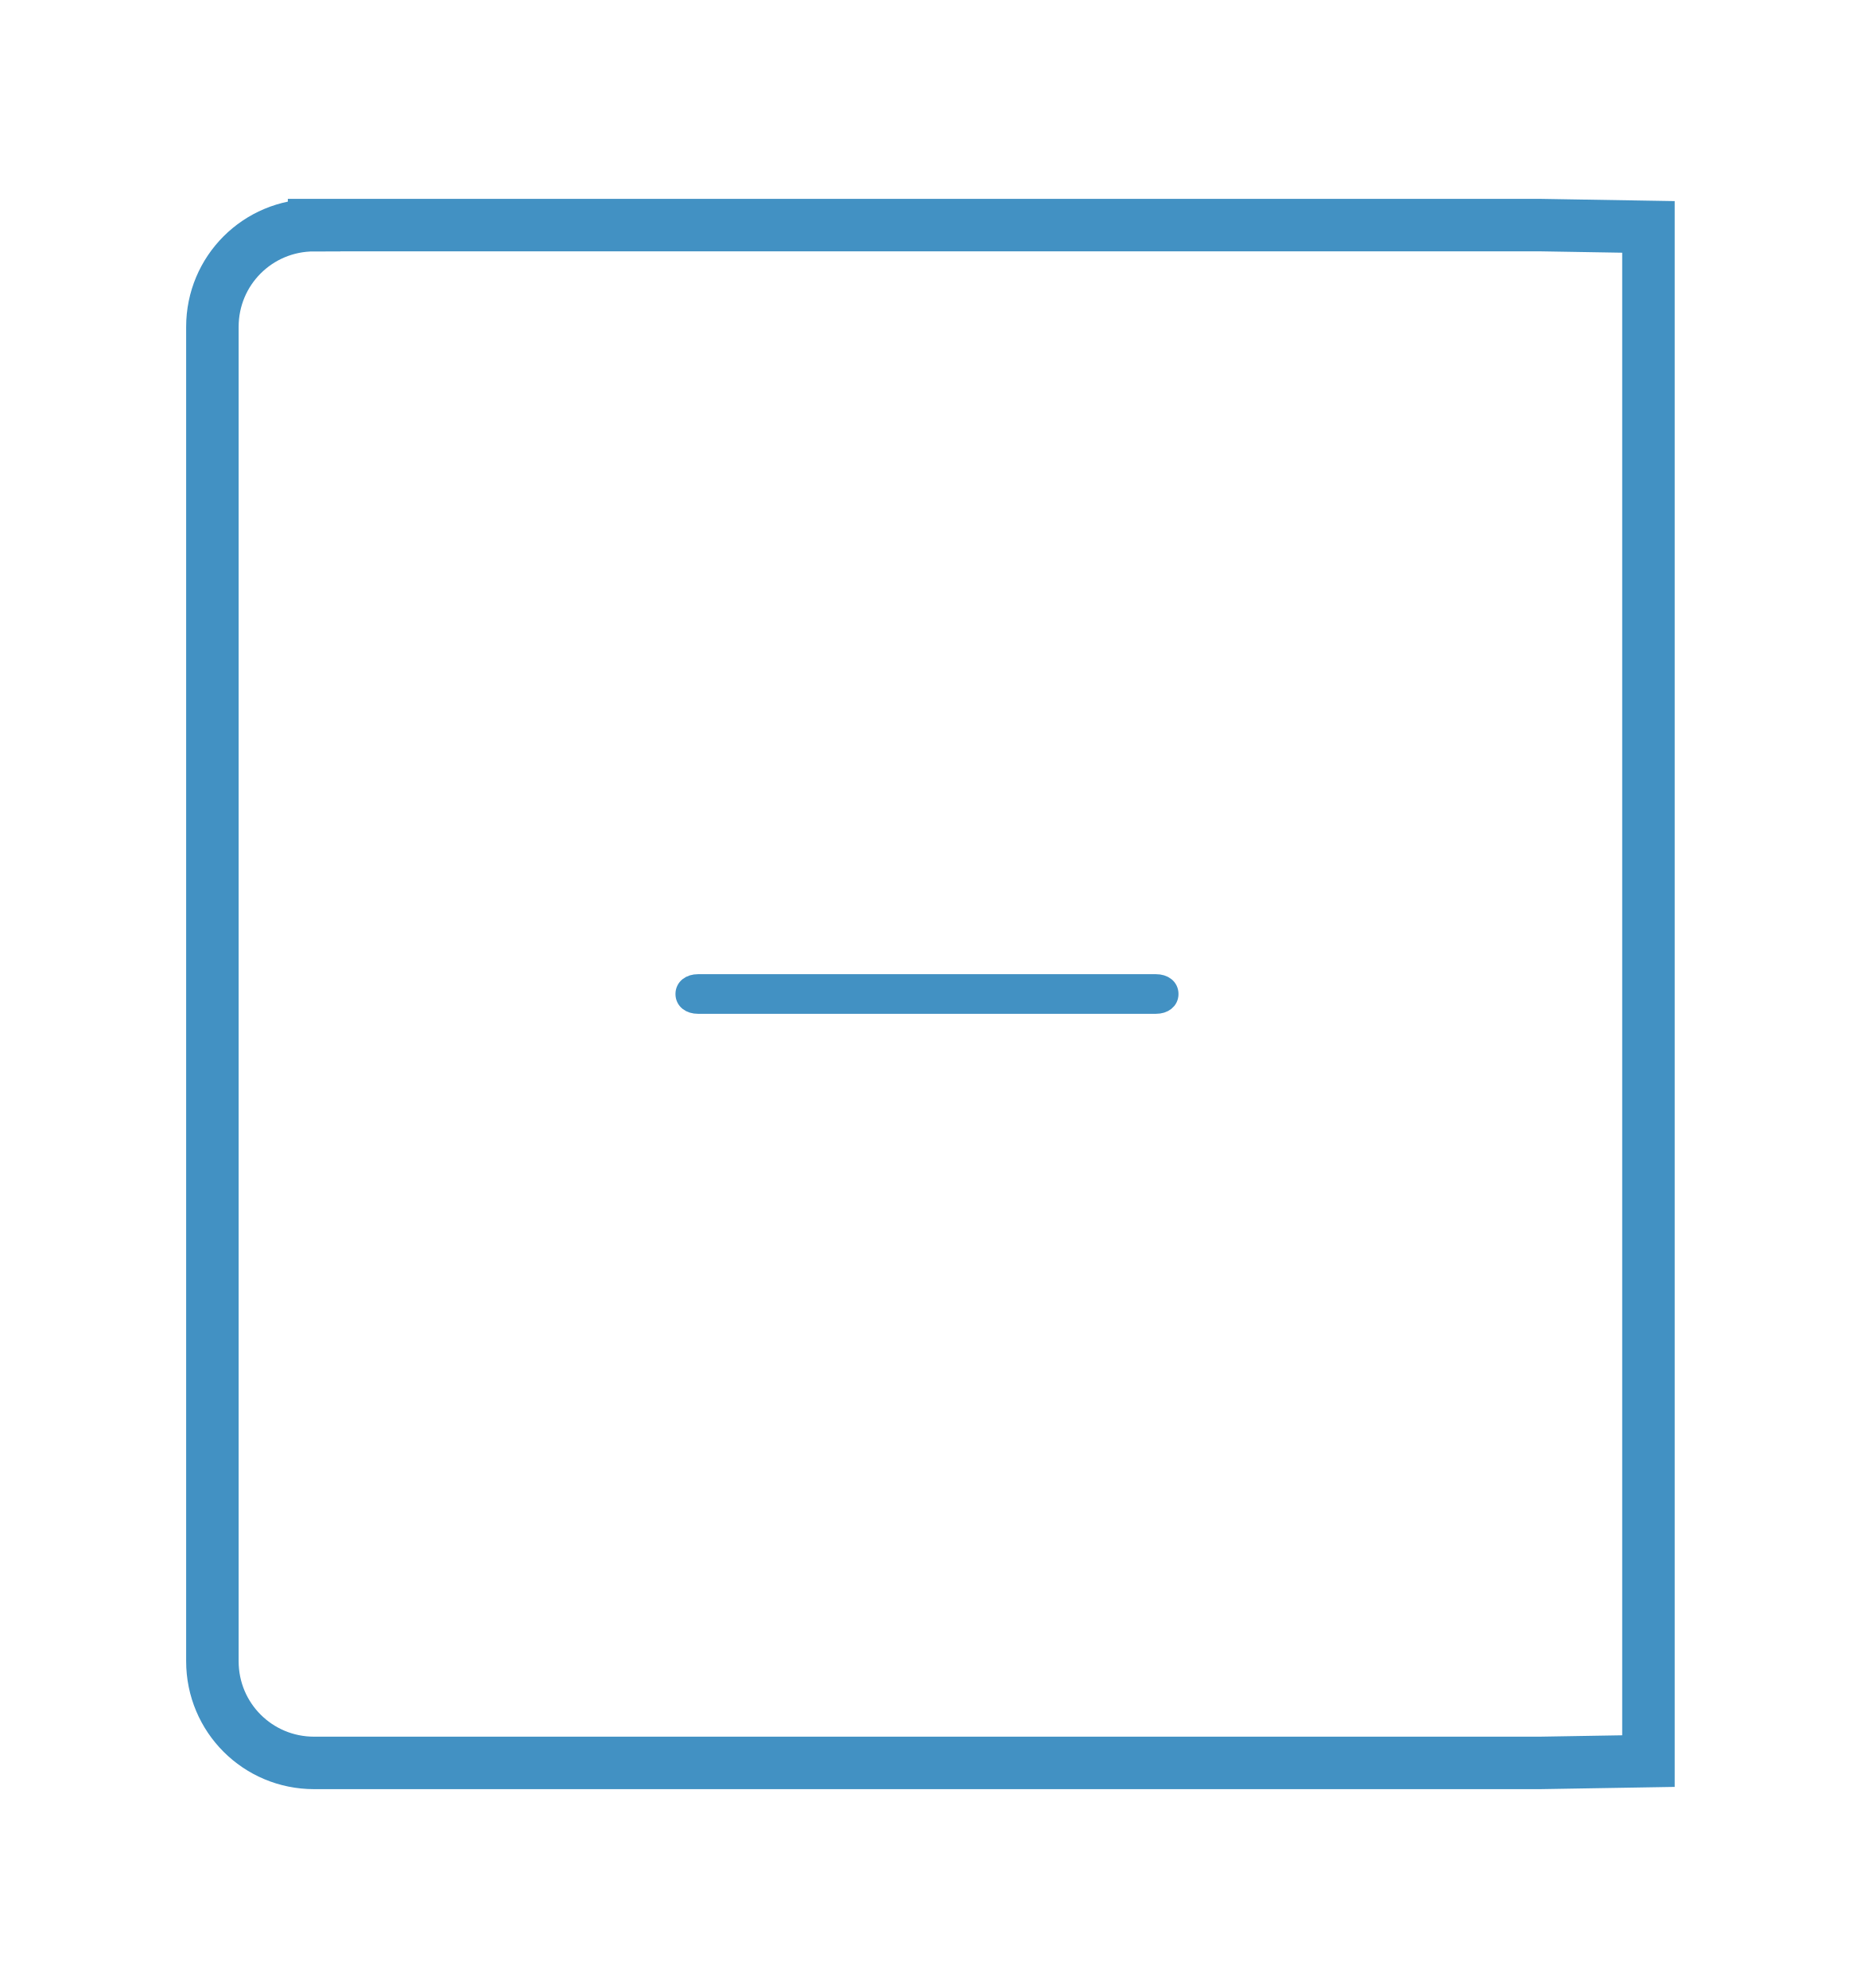
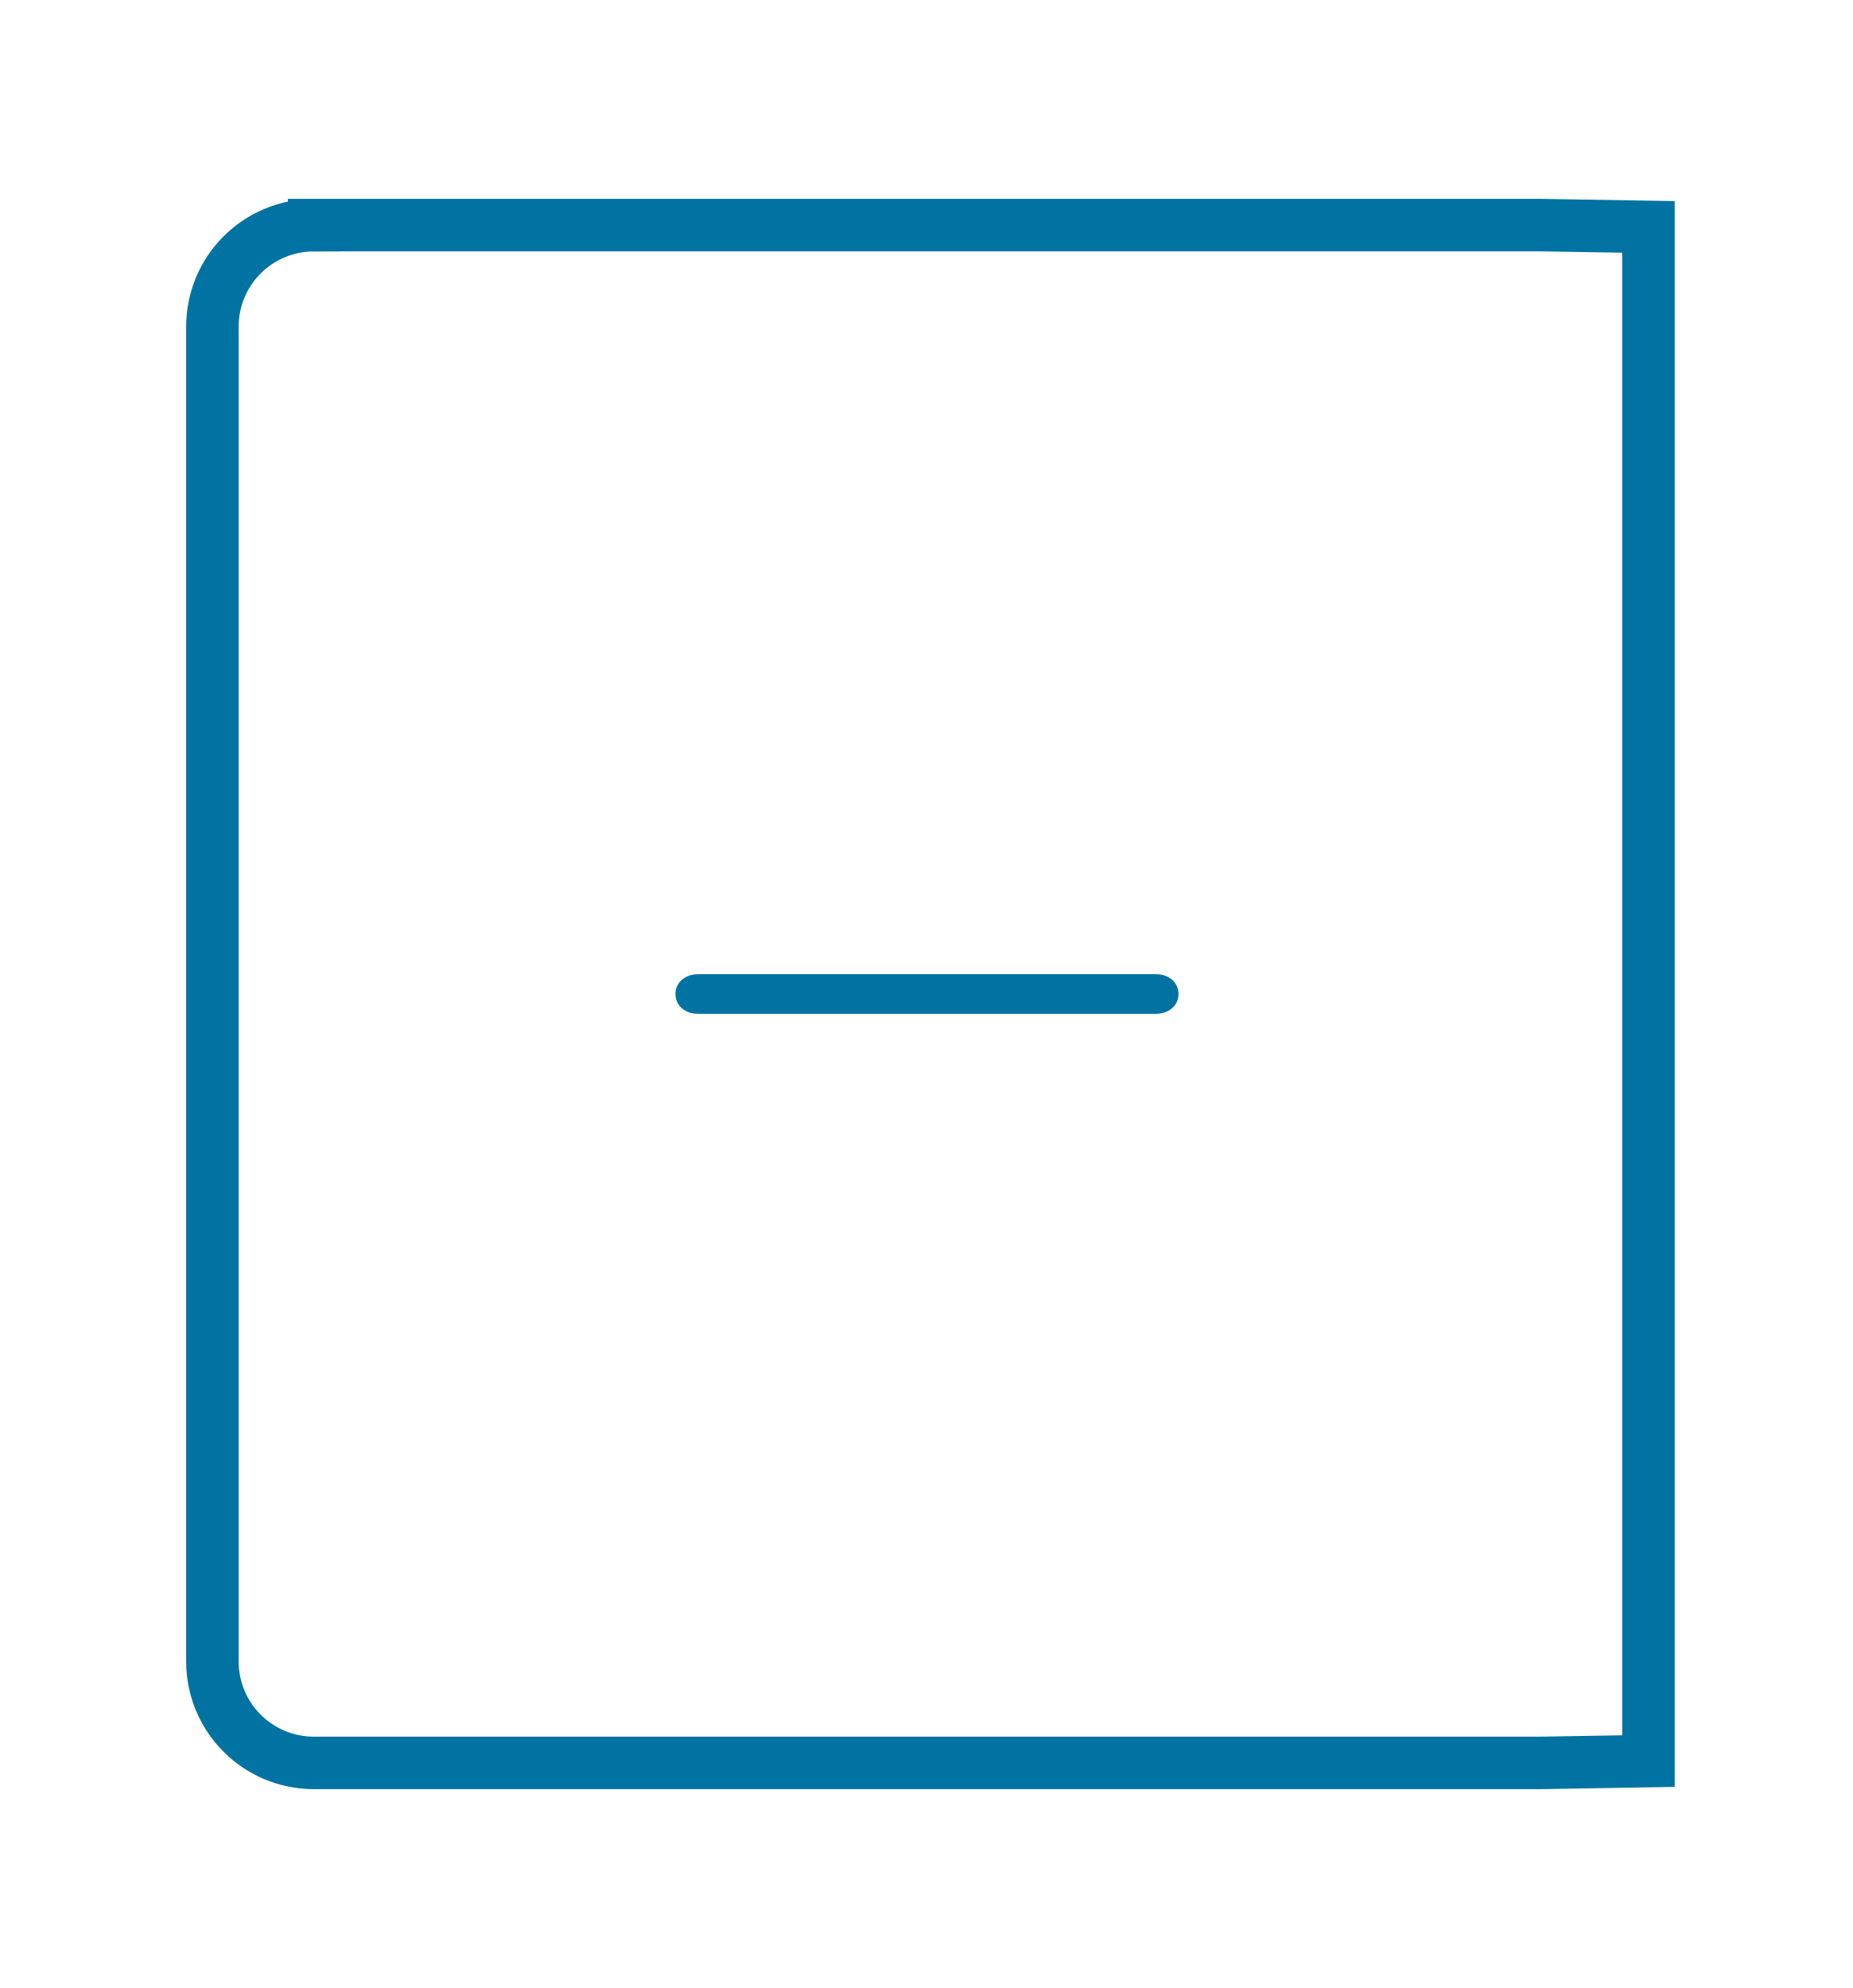
<svg xmlns="http://www.w3.org/2000/svg" version="1.1" id="Layer_1" x="0px" y="0px" width="40.762" height="43.754" viewBox="0 0 40.762 43.754" xml:space="preserve">
  <defs id="defs9" />
  <style type="text/css" id="style3">
	.st0{fill:#221F1F;}
</style>
-   <path id="path4142" d="m 6.912,4.954 26.975,0 2.39,0.04 0,33.766 -2.39,0.04 -26.975,0 c -1.24,0 -2.238,-0.998 -2.238,-2.238 l 0,-29.368 c 0,-1.24 0.998,-2.238 2.238,-2.238 z" style="display:inline;fill:none;fill-opacity:1;stroke:#4291c3;stroke-width:1.155;stroke-miterlimit:4;stroke-dasharray:none;stroke-opacity:1" />
-   <path class="st0" d="m 25.439,22.113 -10.078,0 c -0.178,0 -0.296,-0.094 -0.296,-0.236 0,-0.141 0.119,-0.236 0.296,-0.236 l 10.078,0 c 0.178,0 0.296,0.094 0.296,0.236 0,0.141 -0.119,0.236 -0.296,0.236 z" id="path5" style="fill:#4291c3;fill-opacity:1;stroke:#4291c3;stroke-width:0.4;stroke-miterlimit:4;stroke-dasharray:none;stroke-opacity:1" />
+   <path id="path4142" d="m 6.912,4.954 26.975,0 2.39,0.04 0,33.766 -2.39,0.04 -26.975,0 c -1.24,0 -2.238,-0.998 -2.238,-2.238 l 0,-29.368 c 0,-1.24 0.998,-2.238 2.238,-2.238 z" style="display:inline;fill:none;fill-opacity:1;stroke:#0073a3;stroke-width:1.155;stroke-miterlimit:4;stroke-dasharray:none;stroke-opacity:1" />
+   <path class="st0" d="m 25.439,22.113 -10.078,0 c -0.178,0 -0.296,-0.094 -0.296,-0.236 0,-0.141 0.119,-0.236 0.296,-0.236 l 10.078,0 c 0.178,0 0.296,0.094 0.296,0.236 0,0.141 -0.119,0.236 -0.296,0.236 z" id="path5" style="fill:#0073a3;fill-opacity:1;stroke:#0073a3;stroke-width:0.4;stroke-miterlimit:4;stroke-dasharray:none;stroke-opacity:1" />
</svg>
